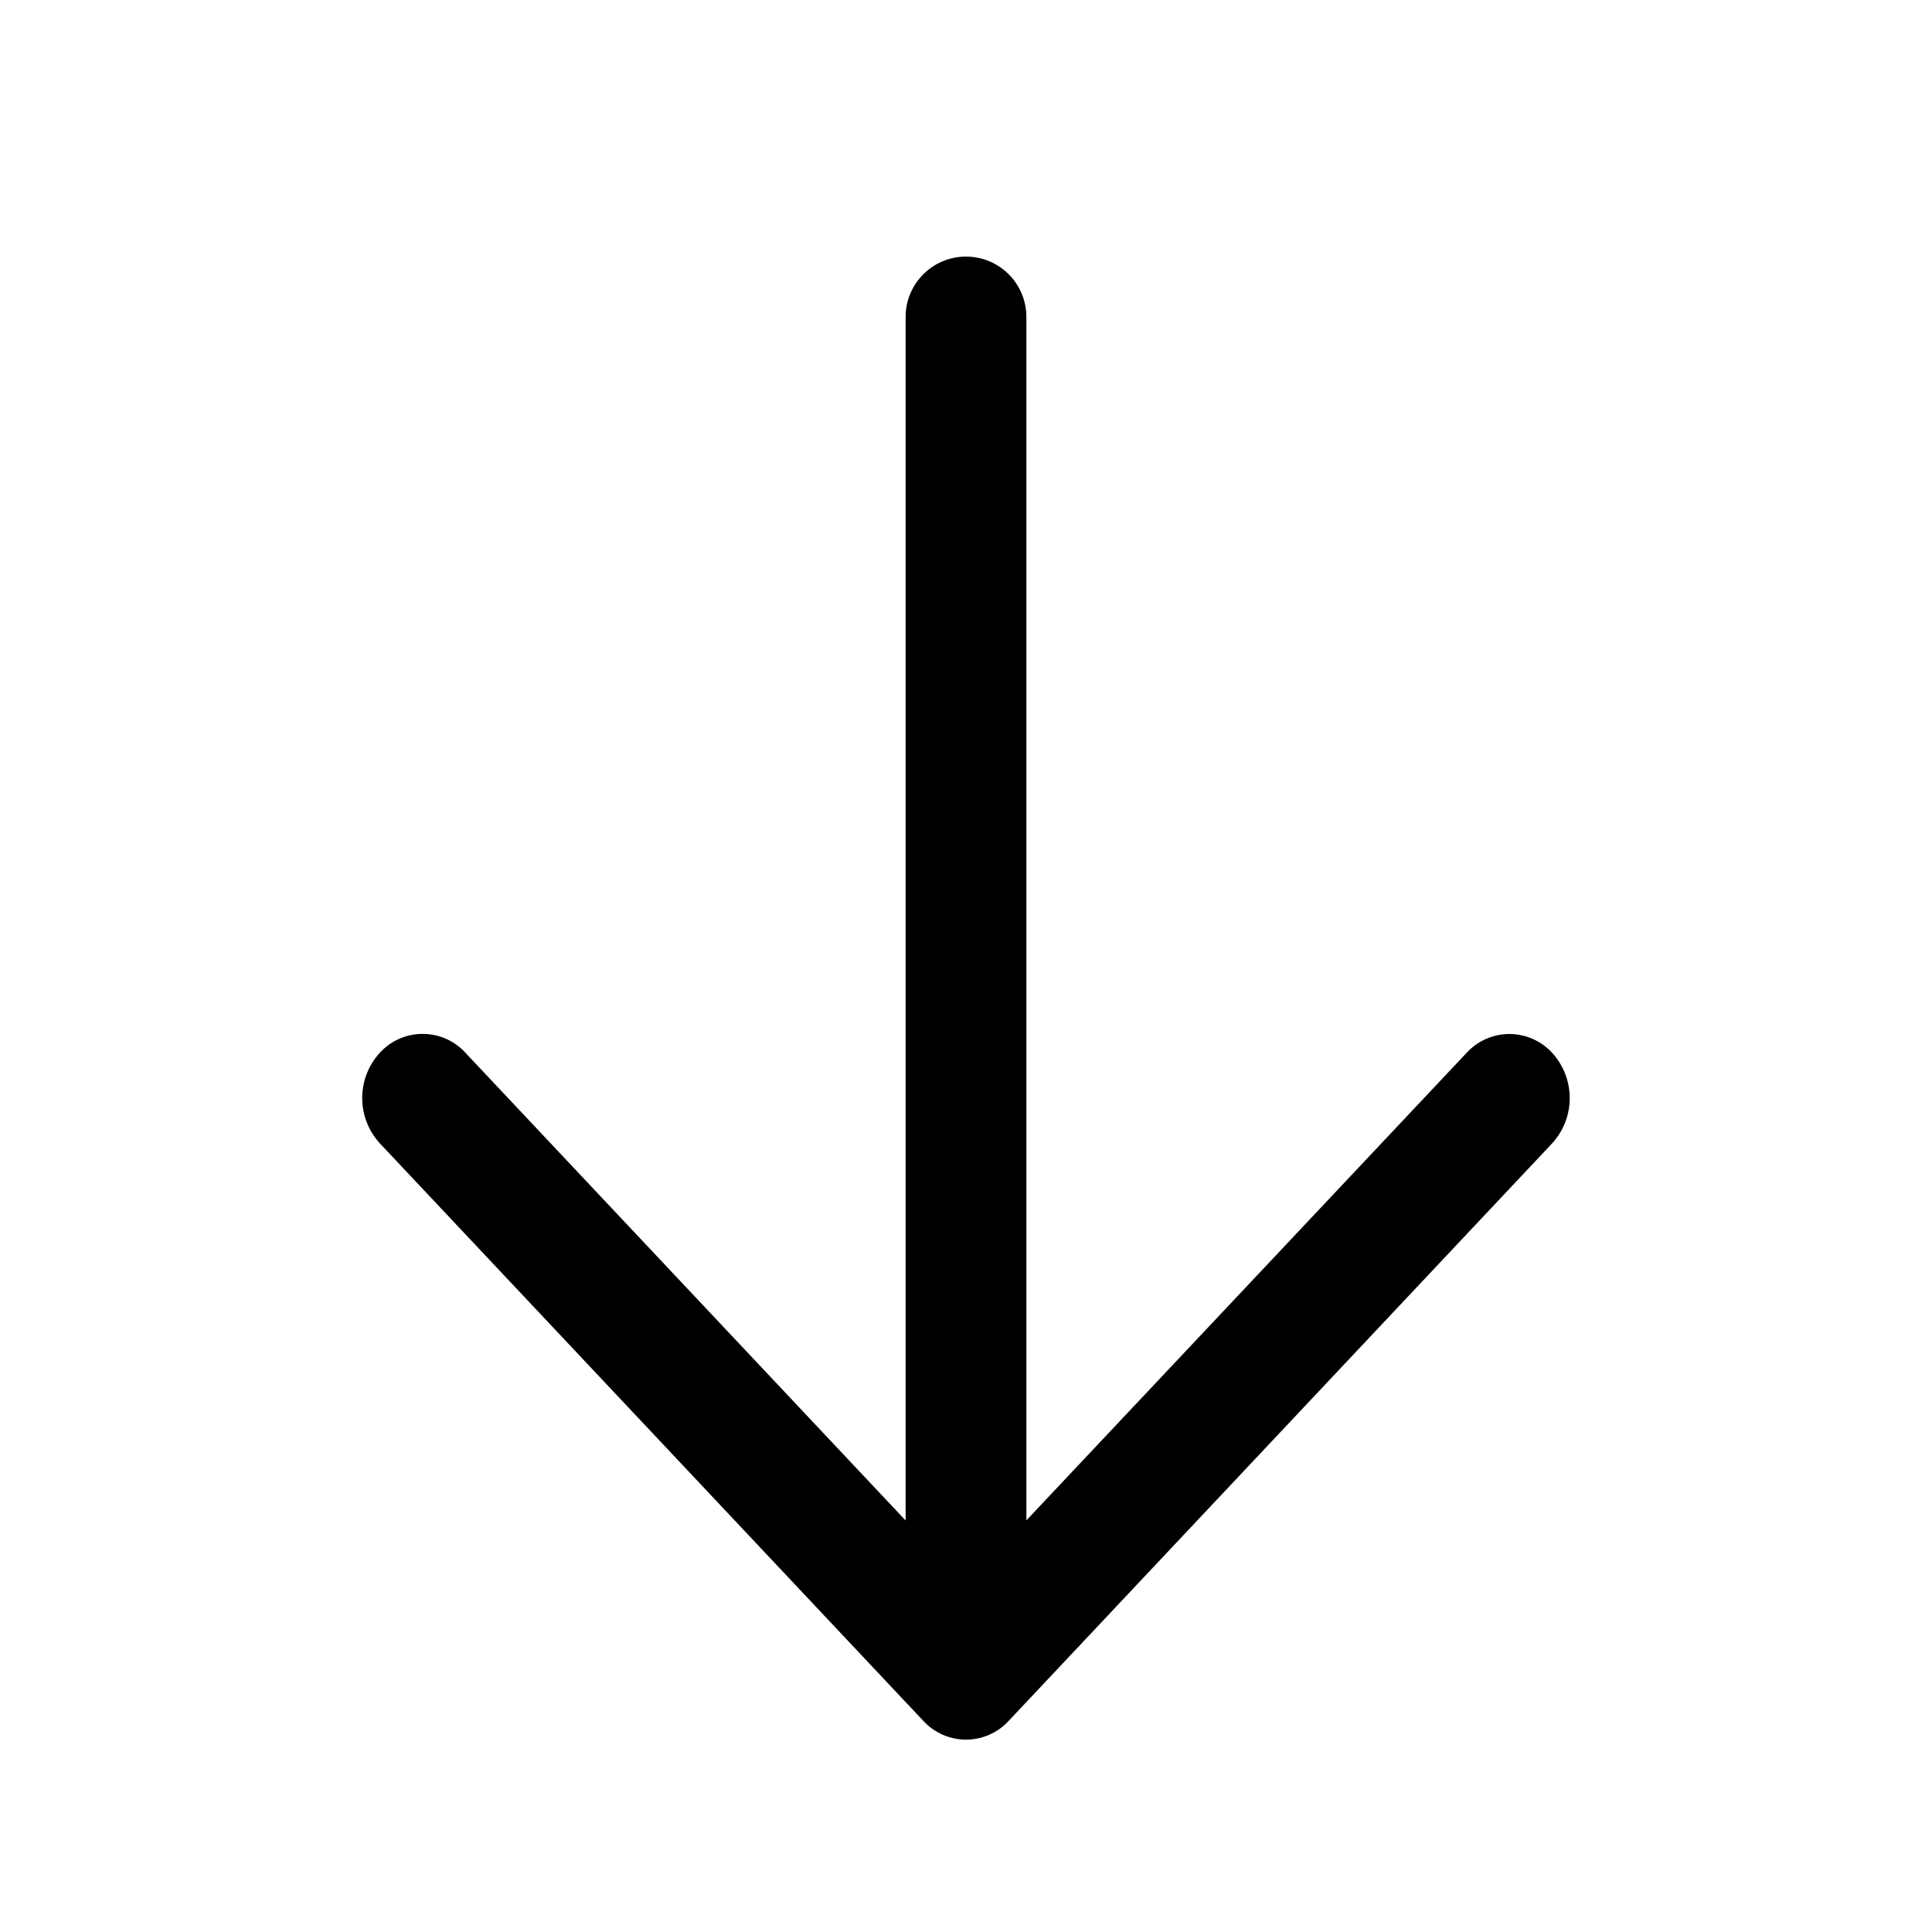
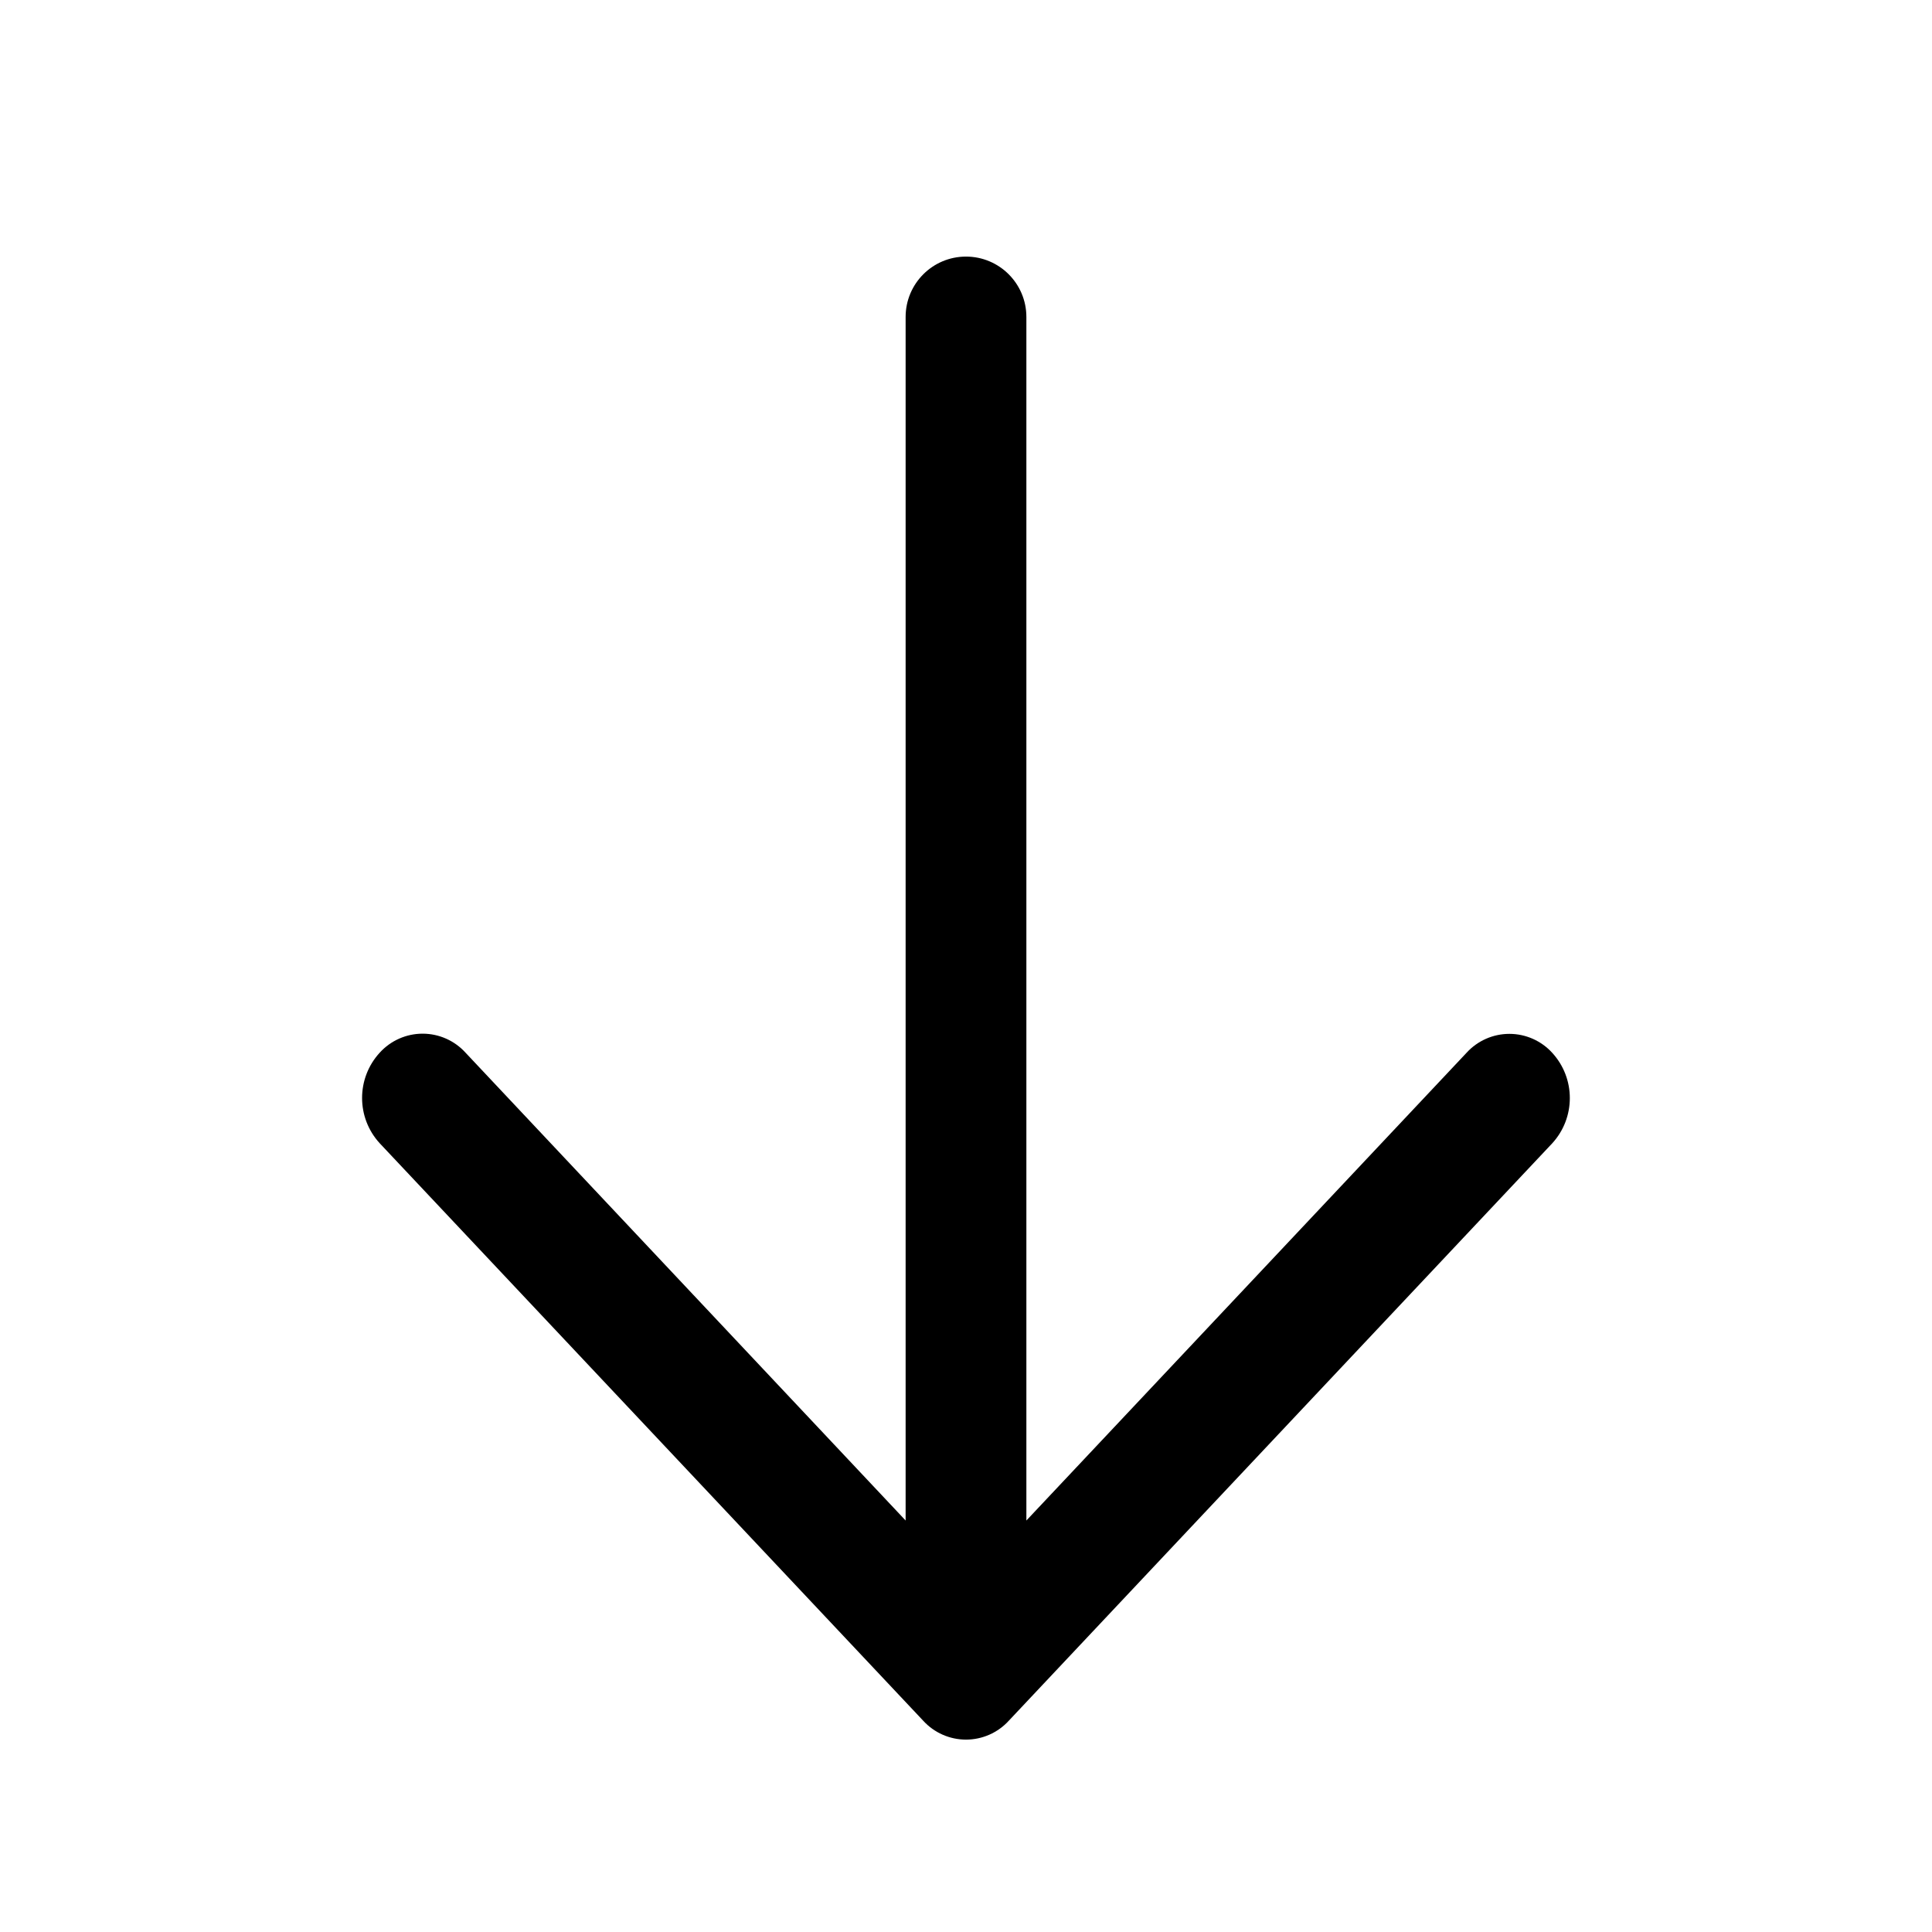
<svg xmlns="http://www.w3.org/2000/svg" viewBox="0 0 1024 1024">
-   <path fill="currentColor" d="M544 805.888V168a32 32 0 1 0-64 0v637.888L246.656 557.952a30.72 30.72 0 0 0-45.312 0 35.52 35.52 0 0 0 0 48.064l288 306.048a30.72 30.72 0 0 0 45.312 0l288-306.048a35.52 35.52 0 0 0 0-48 30.72 30.72 0 0 0-45.312 0L544 805.824z" />
+   <path fill="currentColor" d="M544 805.9V168a32 32 0 1 0-64 0v637.9l-233.3-248a30.7 30.7 0 0 0-45.4 0 35.5 35.5 0 0 0 0 48.1l288 306a30.7 30.7 0 0 0 45.4 0l288-306a35.5 35.5 0 0 0 0-48 30.7 30.7 0 0 0-45.4 0z" />
</svg>
